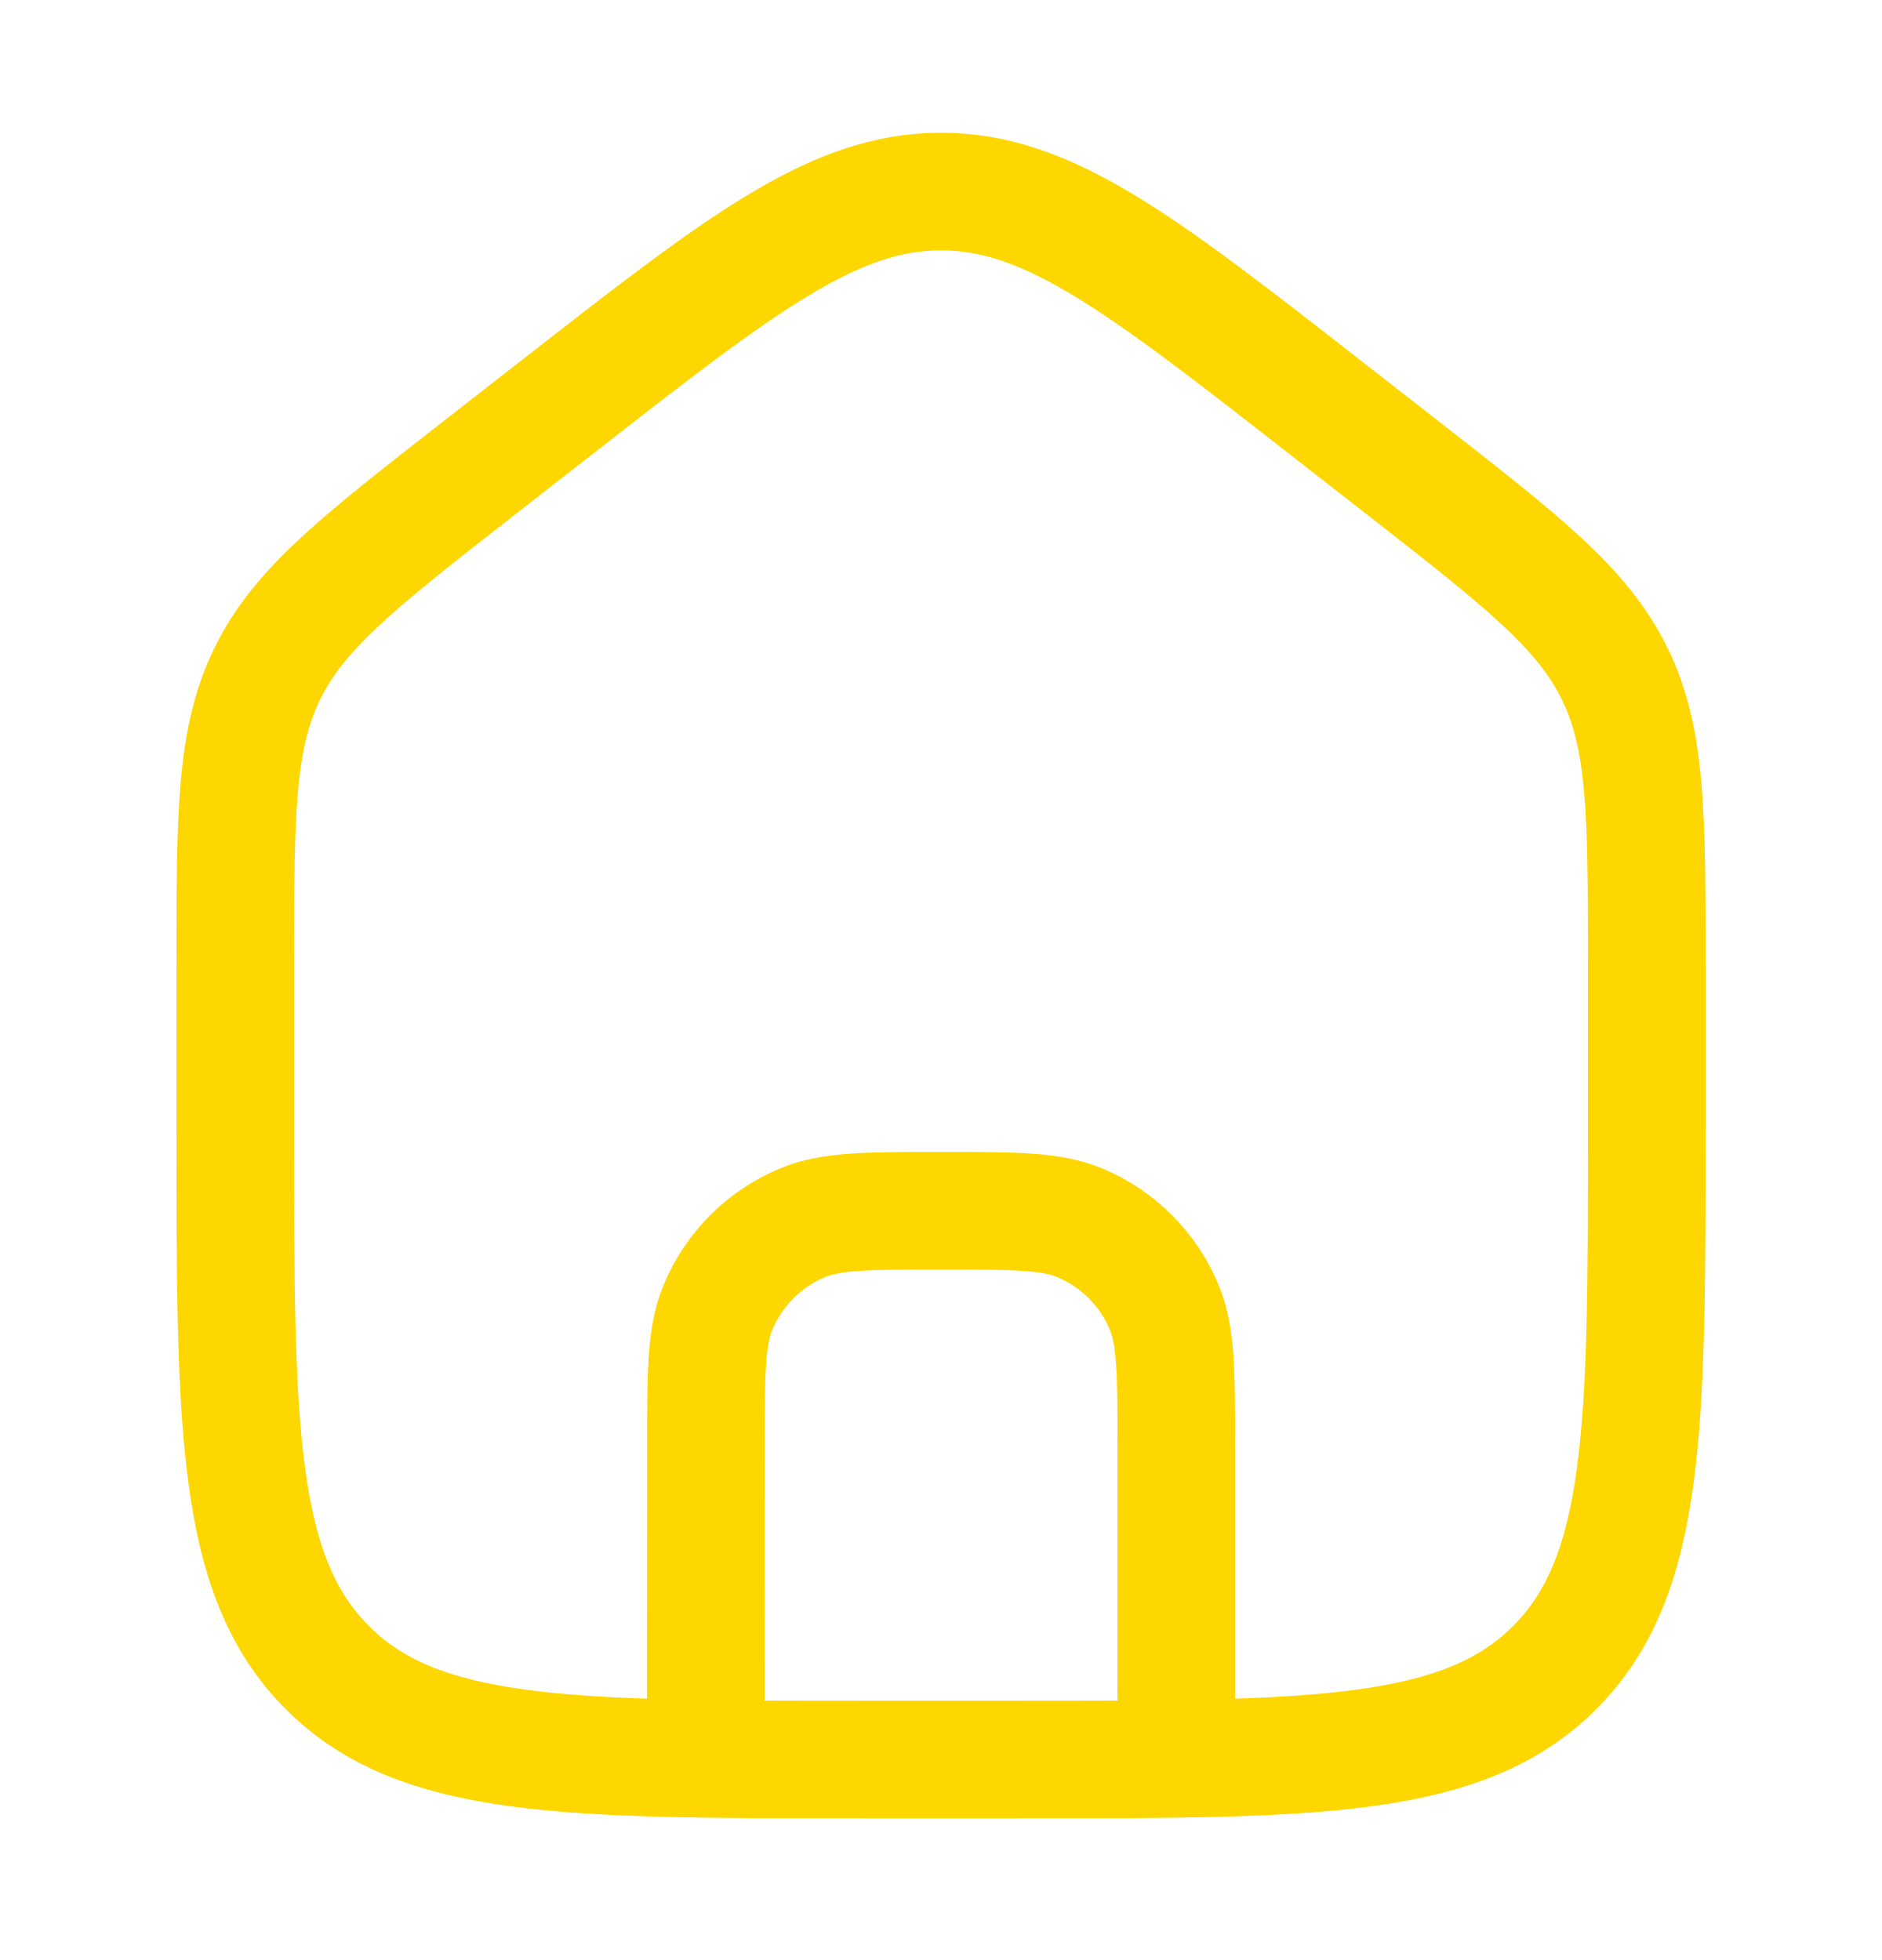
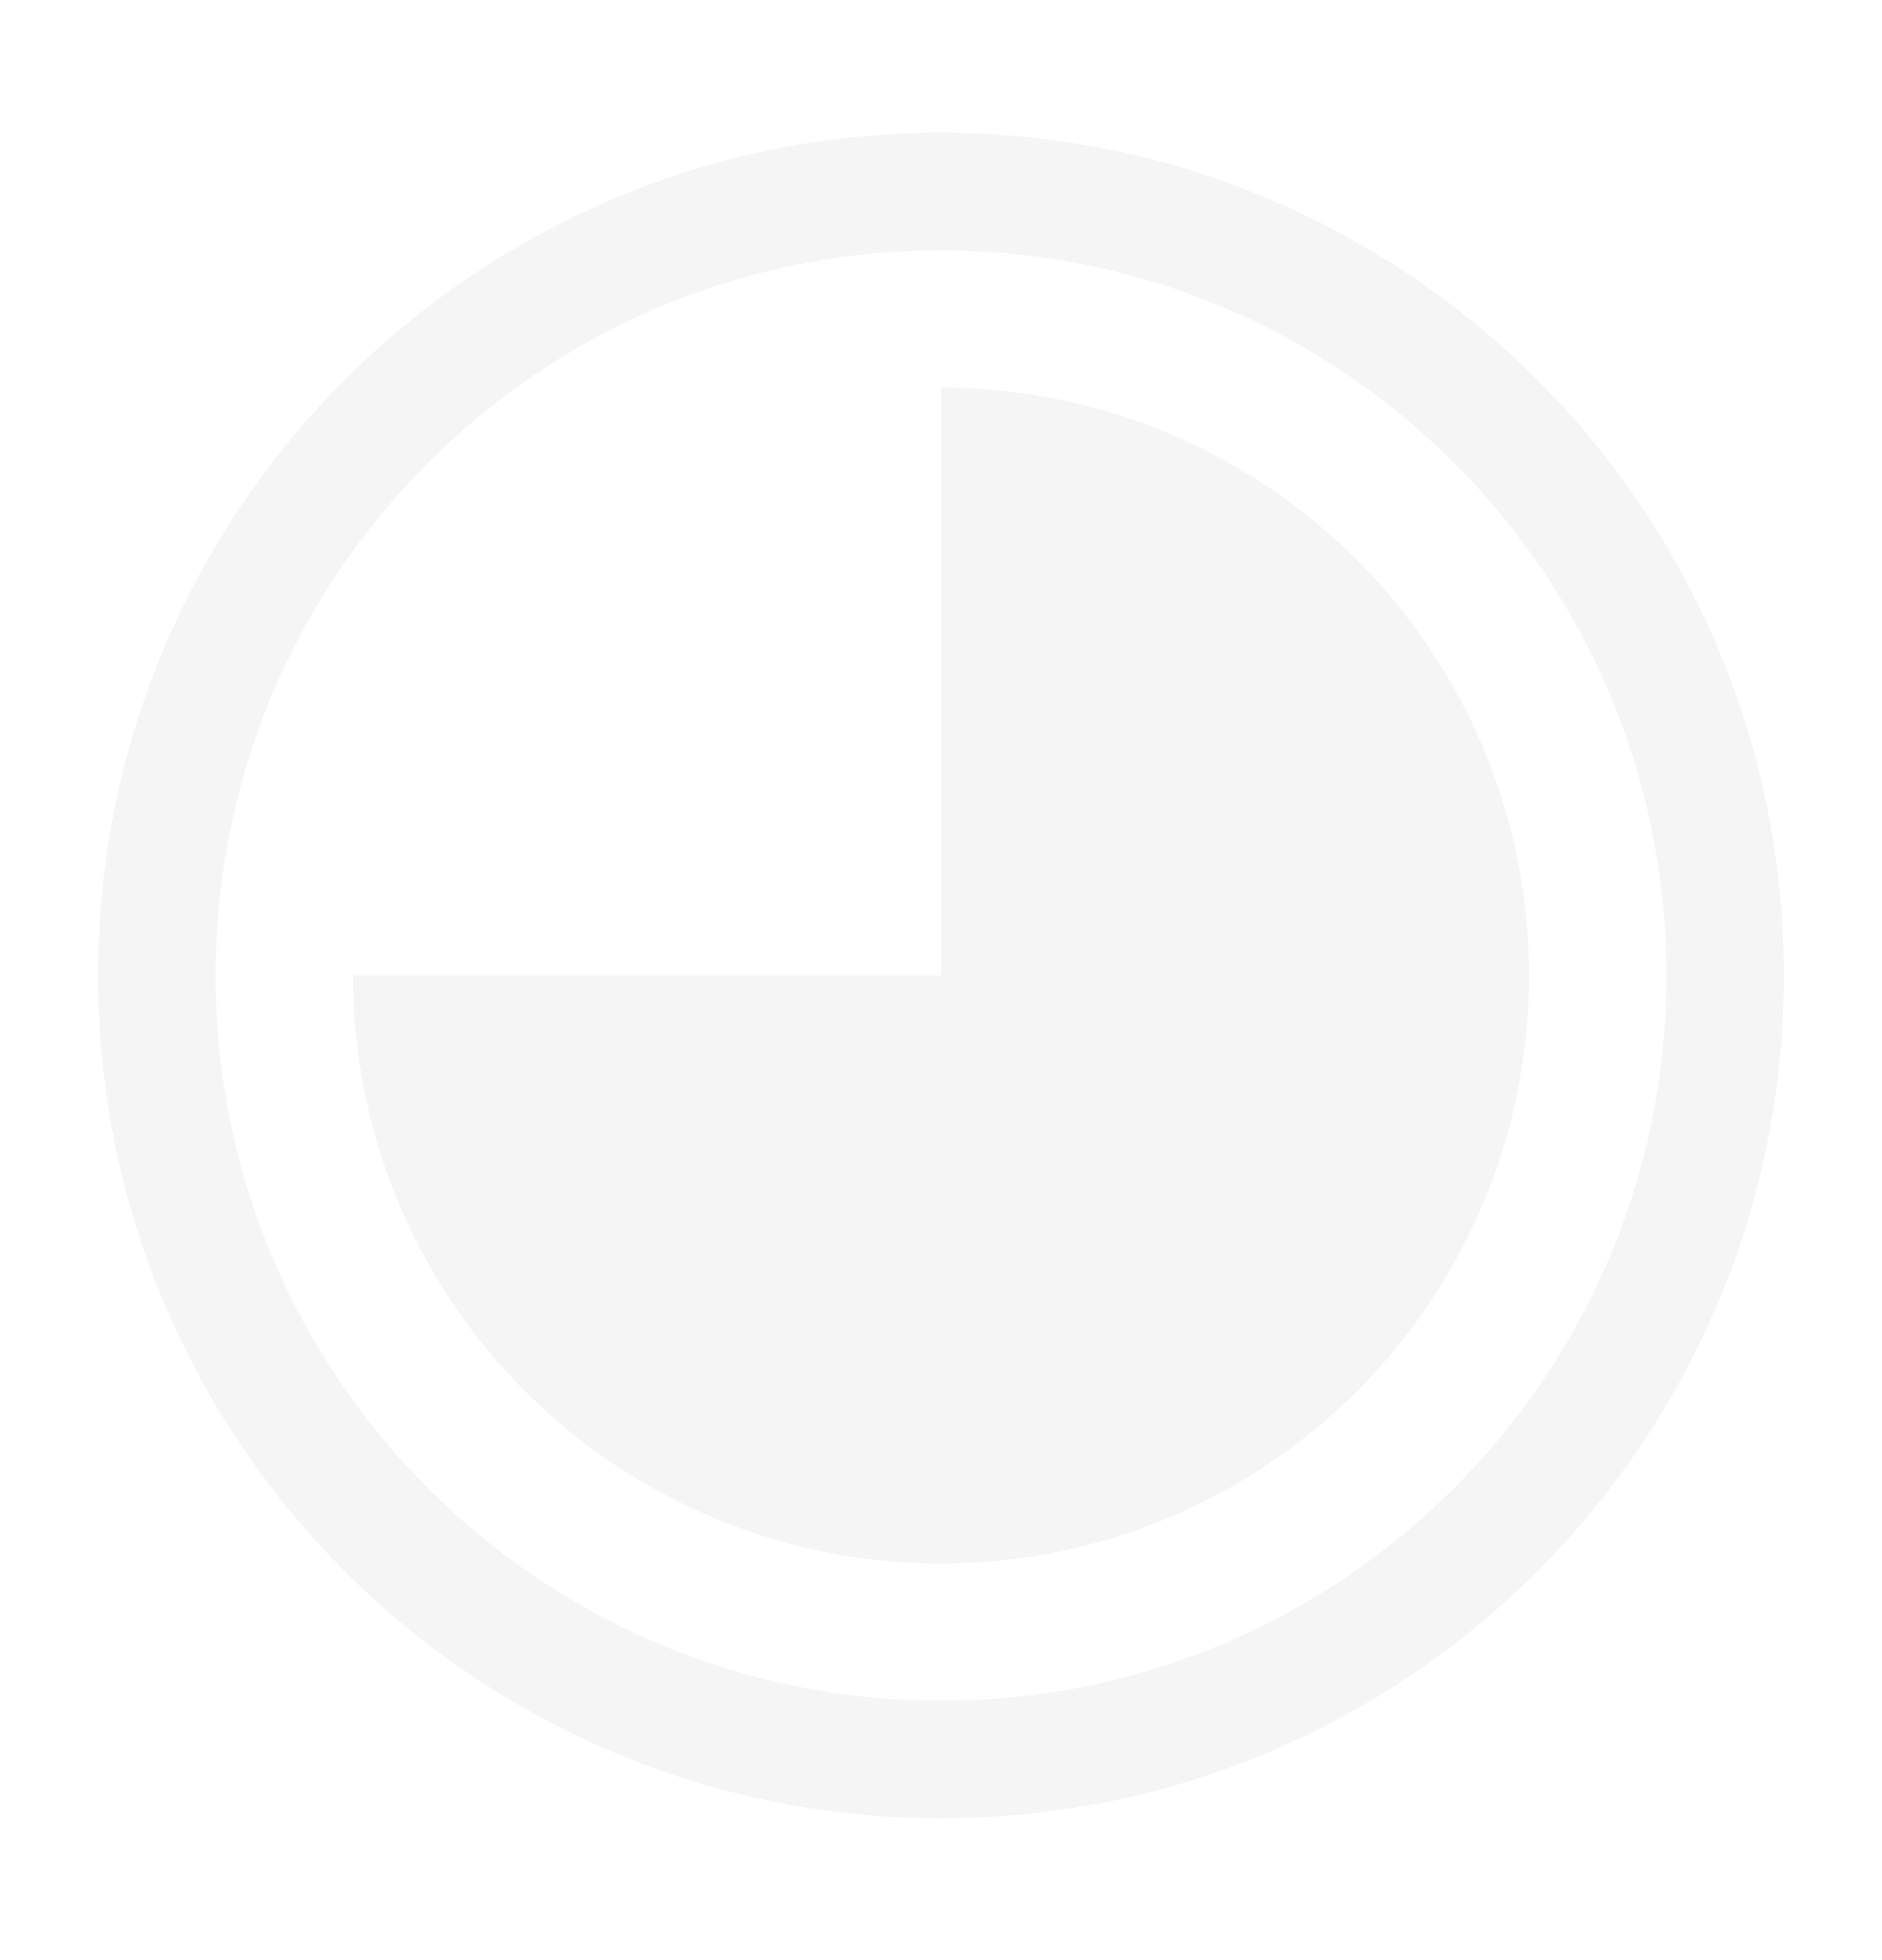
<svg xmlns="http://www.w3.org/2000/svg" width="24" height="25" viewBox="0 0 24 25" fill="none">
-   <path d="M9 22.443L9.002 18.441C9.002 17.51 9.003 17.045 9.155 16.678C9.358 16.188 9.747 15.798 10.238 15.595C10.605 15.443 11.07 15.443 12.001 15.443C12.932 15.443 13.397 15.443 13.765 15.595C14.255 15.798 14.645 16.188 14.848 16.679C15 17.046 15 17.512 15 18.442V22.443" stroke="#FFD700" stroke-width="1.5" />
-   <path d="M7.088 5.206L6.088 5.986C4.572 7.17 3.813 7.762 3.407 8.597C3 9.431 3 10.395 3 12.324V14.415C3 18.2 3 20.092 4.172 21.268C5.343 22.443 7.229 22.443 11 22.443H13C16.771 22.443 18.657 22.443 19.828 21.268C21 20.092 21 18.2 21 14.415V12.324C21 10.395 21 9.431 20.593 8.597C20.186 7.762 19.428 7.17 17.912 5.986L16.912 5.206C14.552 3.364 13.372 2.443 12 2.443C10.628 2.443 9.448 3.364 7.088 5.206Z" stroke="#FFD700" stroke-width="1.5" stroke-linejoin="round" />
+   <path d="M12 22.443C17.523 22.443 22 17.966 22 12.443C22 6.921 17.523 2.443 12 2.443C6.477 2.443 2 6.921 2 12.443C2 17.966 6.477 22.443 12 22.443Z" stroke="#F5F5F5" stroke-width="1.5" />
+   <path d="M12 4.943C13.483 4.943 14.933 5.383 16.167 6.207C17.4 7.031 18.361 8.203 18.929 9.573C19.497 10.944 19.645 12.452 19.356 13.907C19.067 15.361 18.352 16.698 17.303 17.747C16.254 18.796 14.918 19.51 13.463 19.799C12.008 20.089 10.5 19.94 9.13 19.372C7.759 18.805 6.588 17.843 5.764 16.61C4.94 15.377 4.5 13.927 4.5 12.443H12V4.943Z" fill="#F5F5F5" />
</svg>
